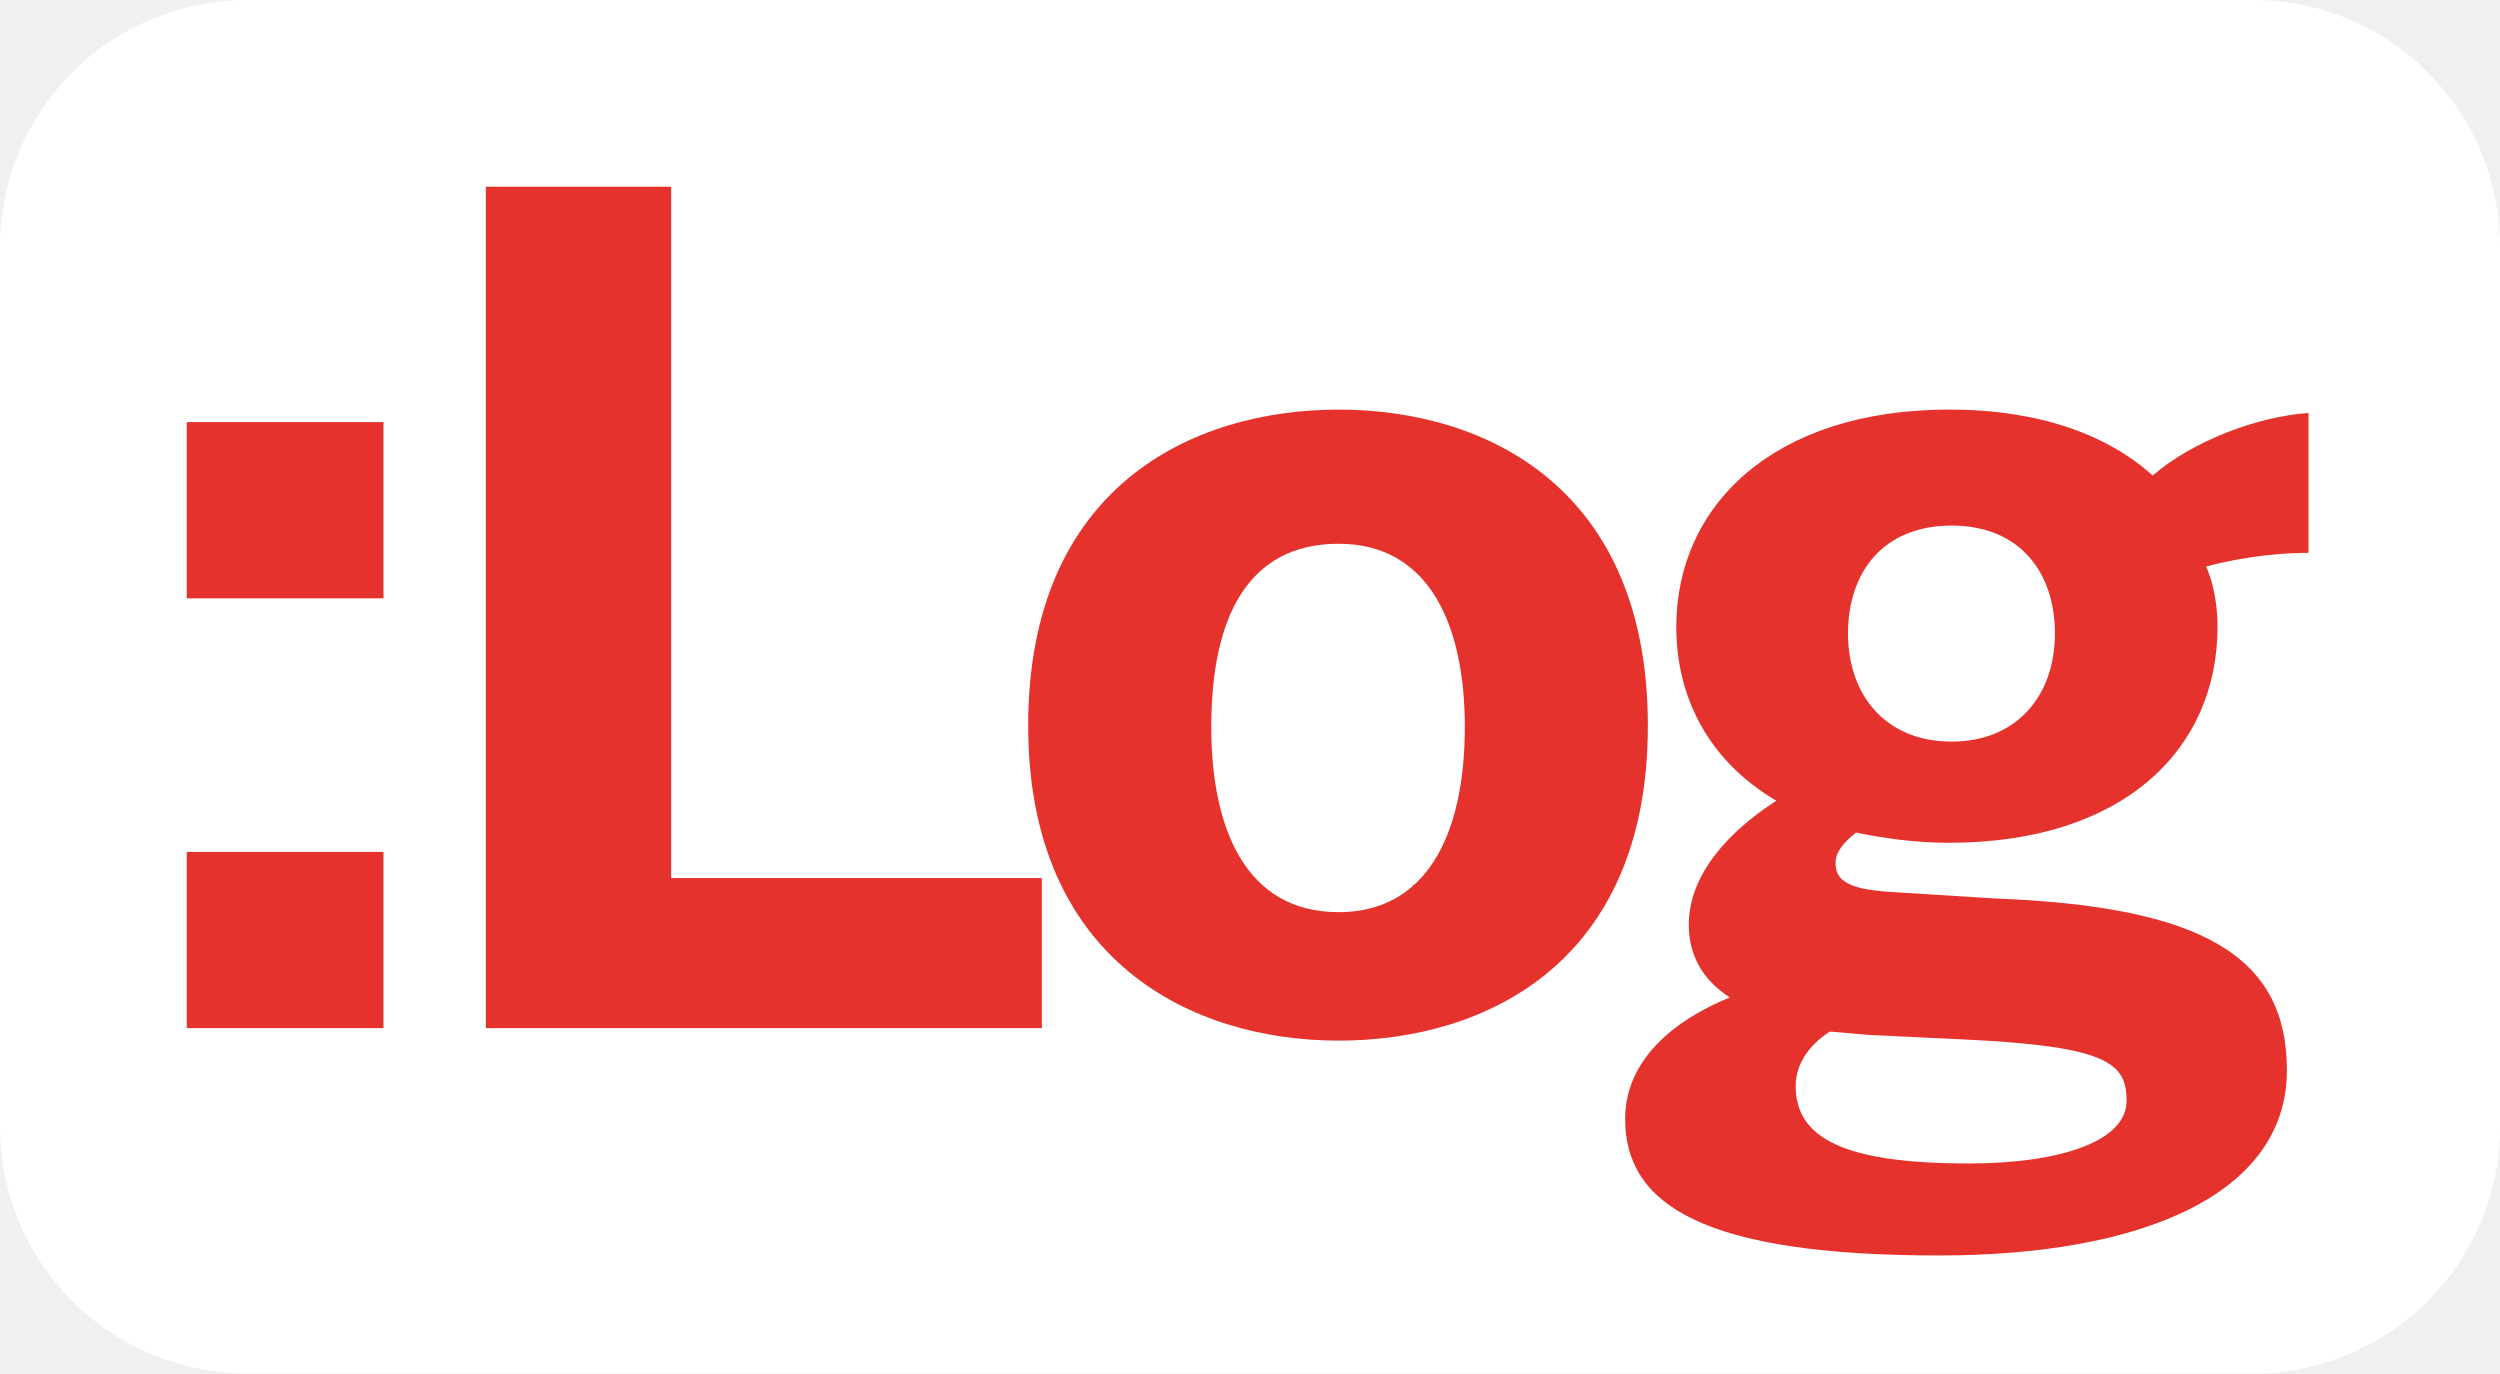
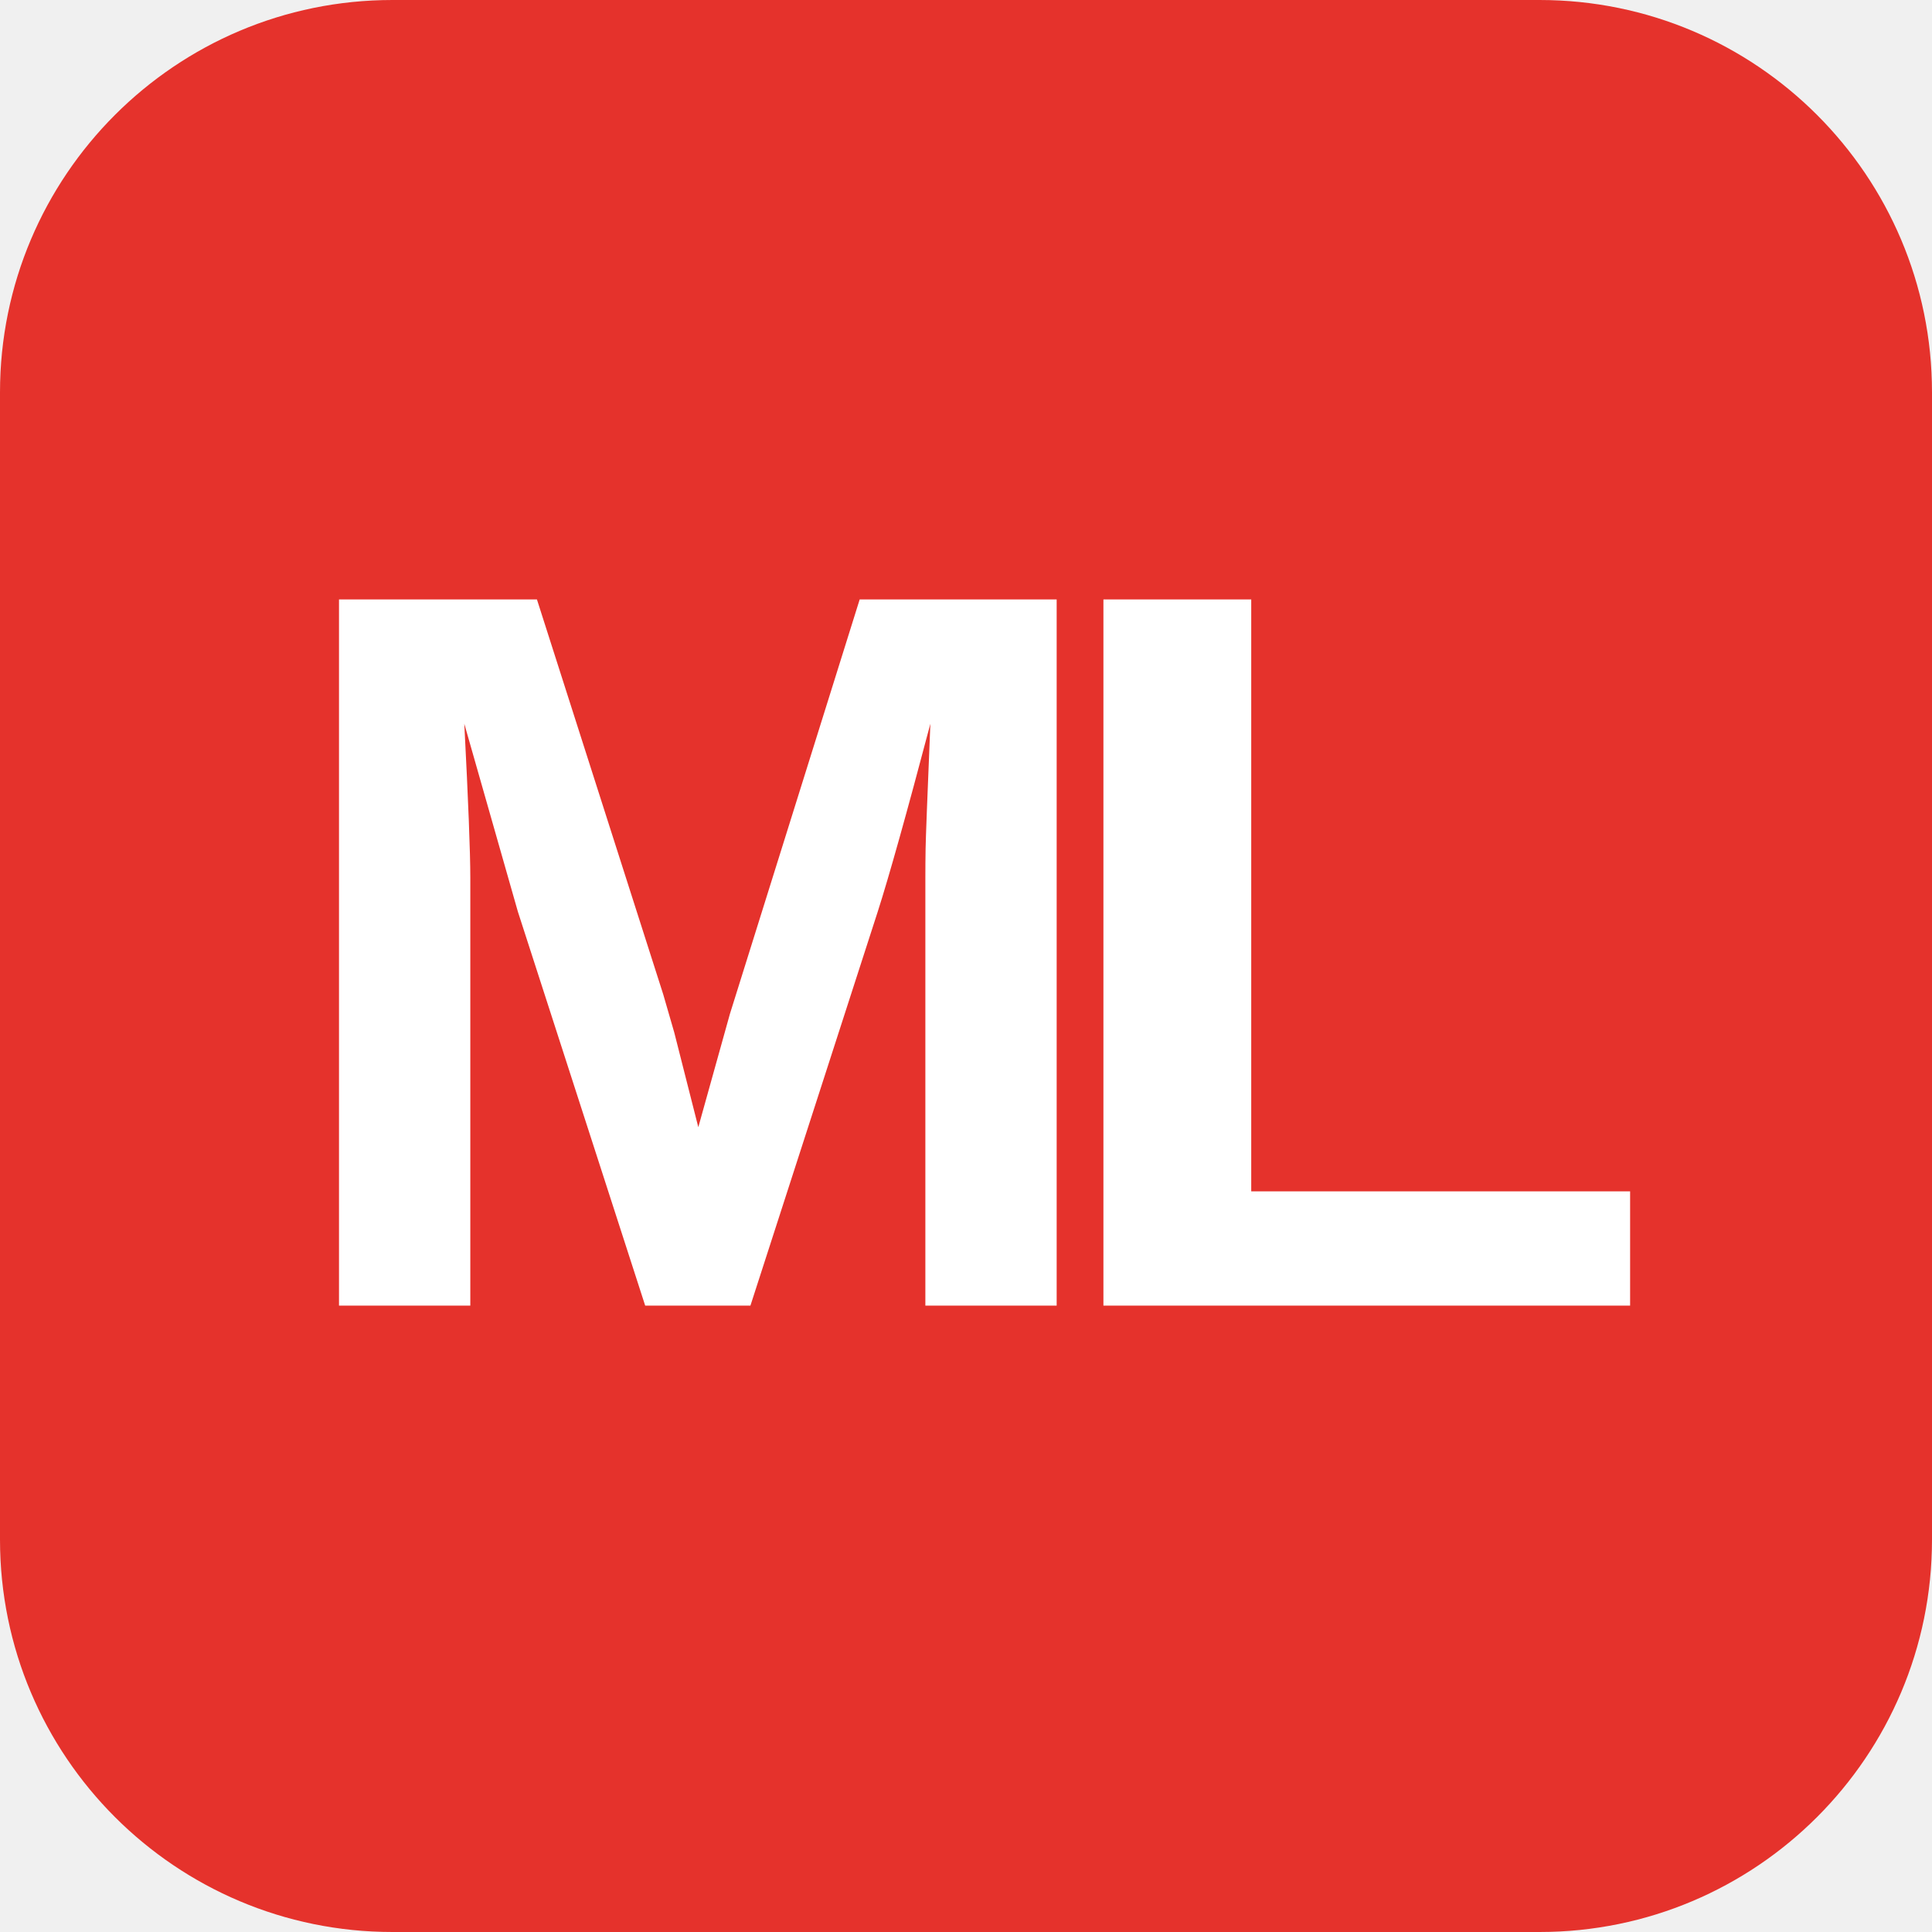
- <svg xmlns="http://www.w3.org/2000/svg" viewBox="850 -62 830 456" role="img" aria-label=":Log">
-   <rect x="850" y="-62" width="830" height="456" rx="82" fill="#ffffff" />
-   <g fill="#e5322c">
-     <path d="M912.01,136.65v-58.51h65.31v58.51h-65.31ZM912.01,279.34v-58.51h65.31v58.51h-65.31Z" />
-     <path d="M1011.3,279.34V0h61.53v229.51h123.06v49.83h-184.59Z" />
-     <path d="M1191.36,178.93c0-78.9,53.98-104.94,103.05-104.94s102.68,26.05,102.68,104.94-53.98,104.56-102.68,104.56-103.05-26.42-103.05-104.56ZM1336.32,179.31c0-33.6-11.7-60.78-41.9-60.78s-42.28,24.54-42.28,60.78c0,33.6,11.32,61.53,42.28,61.53,28.69,0,41.9-24.91,41.9-61.53Z" />
-     <path d="M1389.54,309.54c0-19.63,16.23-32.84,34.73-40.39-8.68-5.66-13.59-13.59-13.59-24.16,0-16.61,13.21-30.95,29.07-41.15-21.89-12.83-33.22-33.6-33.22-57.76,0-40.39,32.46-72.1,90.6-72.1,29.82,0,52.47,8.3,67.57,21.89,13.59-11.7,35.11-19.63,51.72-20.76v46.43c-7.17,0-19.63.75-33.97,4.53,2.26,5.28,3.77,12.08,3.77,20.01,0,40.77-31.33,71.72-89.09,71.72-11.32,0-21.89-1.51-30.95-3.4-4.15,3.4-6.79,6.42-6.79,10.19,0,7.55,7.93,9.06,22.65,9.81l30.2,1.89c69.08,2.64,97.01,19.25,97.01,57,0,41.52-48.7,61.53-115.51,61.53-78.52,0-104.19-16.99-104.19-45.3ZM1556.02,303.5c0-12.46-6.04-18.12-53.6-20.38l-31.71-1.51-13.21-1.13c-7.55,4.91-11.33,11.32-11.33,18.12,0,17.36,16.23,25.67,57.38,25.67,30.95,0,52.47-7.55,52.47-20.76ZM1532.24,148.35c0-20.38-11.7-35.86-34.35-35.86s-34.35,15.48-34.35,35.86,12.46,35.86,34.35,35.86,34.35-15.48,34.35-35.86Z" />
-   </g>
+ <svg xmlns="http://www.w3.org/2000/svg" viewBox="0 0 512 512" role="img" aria-labelledby="title">
+   <rect width="512" height="512" rx="104" fill="#e5322c" />
+   <text x="256" y="346" fill="#ffffff" font-family="Arial, Helvetica, sans-serif" font-size="272" font-weight="700" letter-spacing="-24" text-anchor="middle">ML</text>
</svg>
